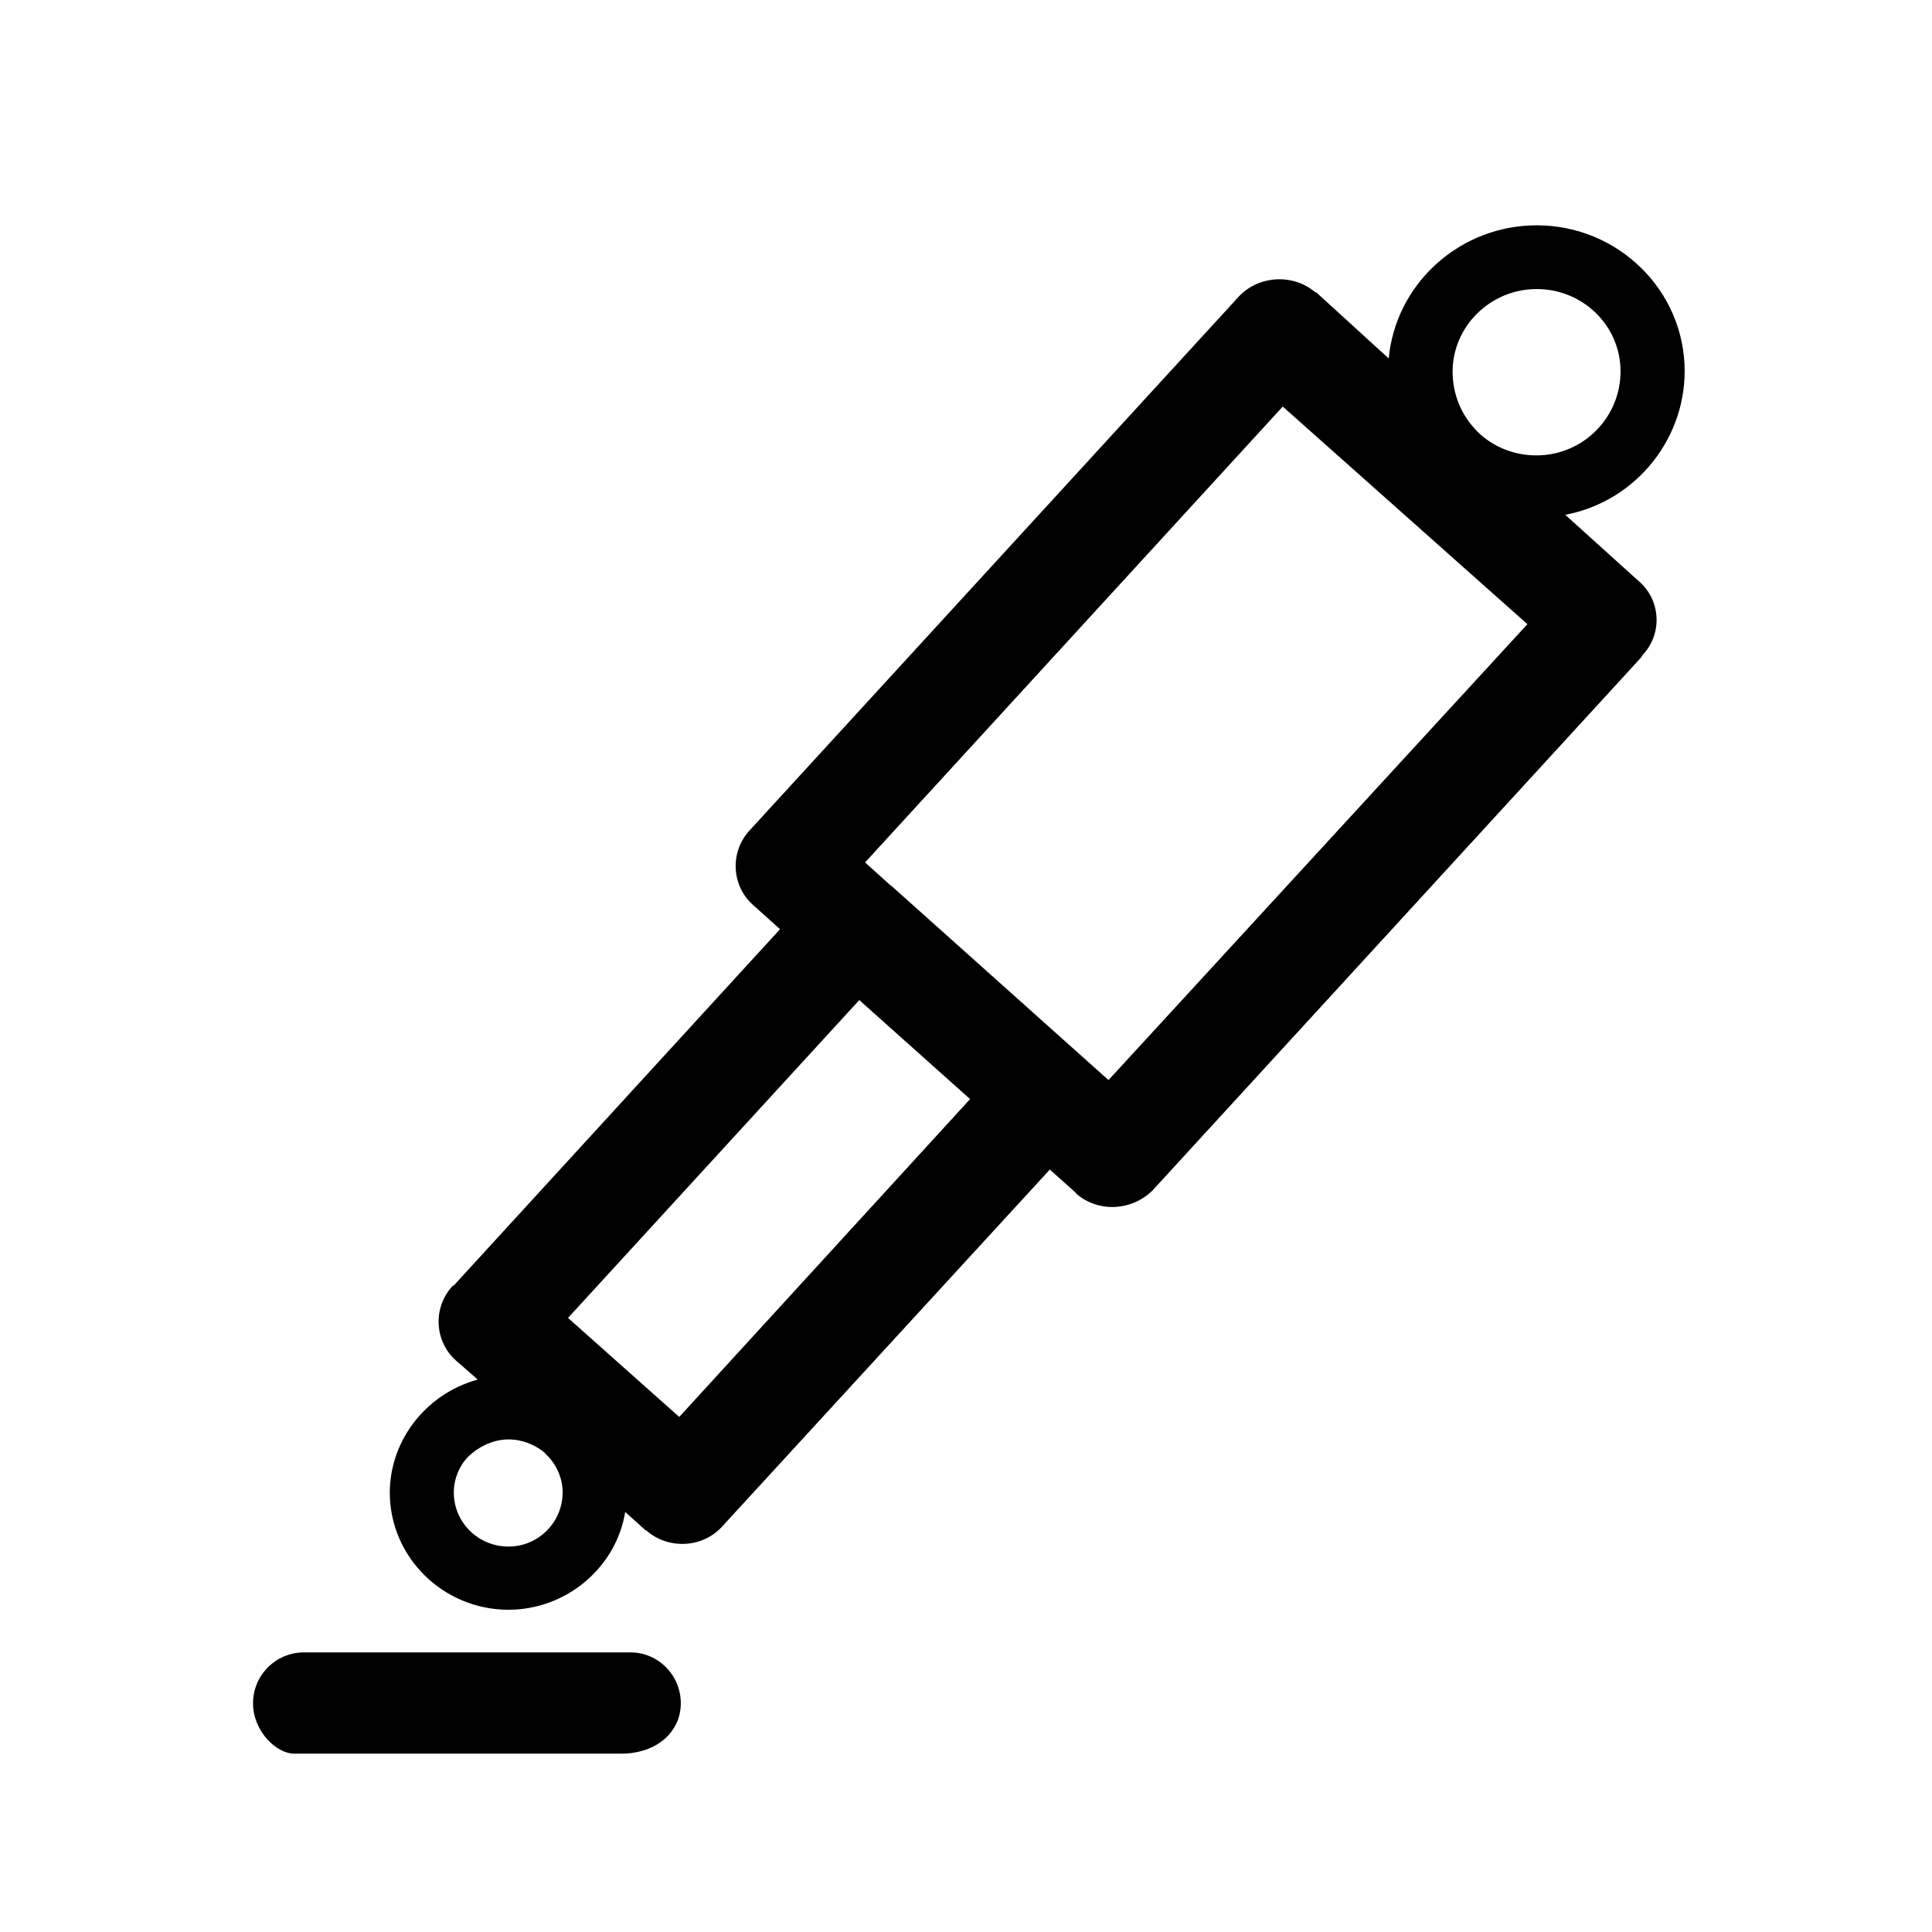
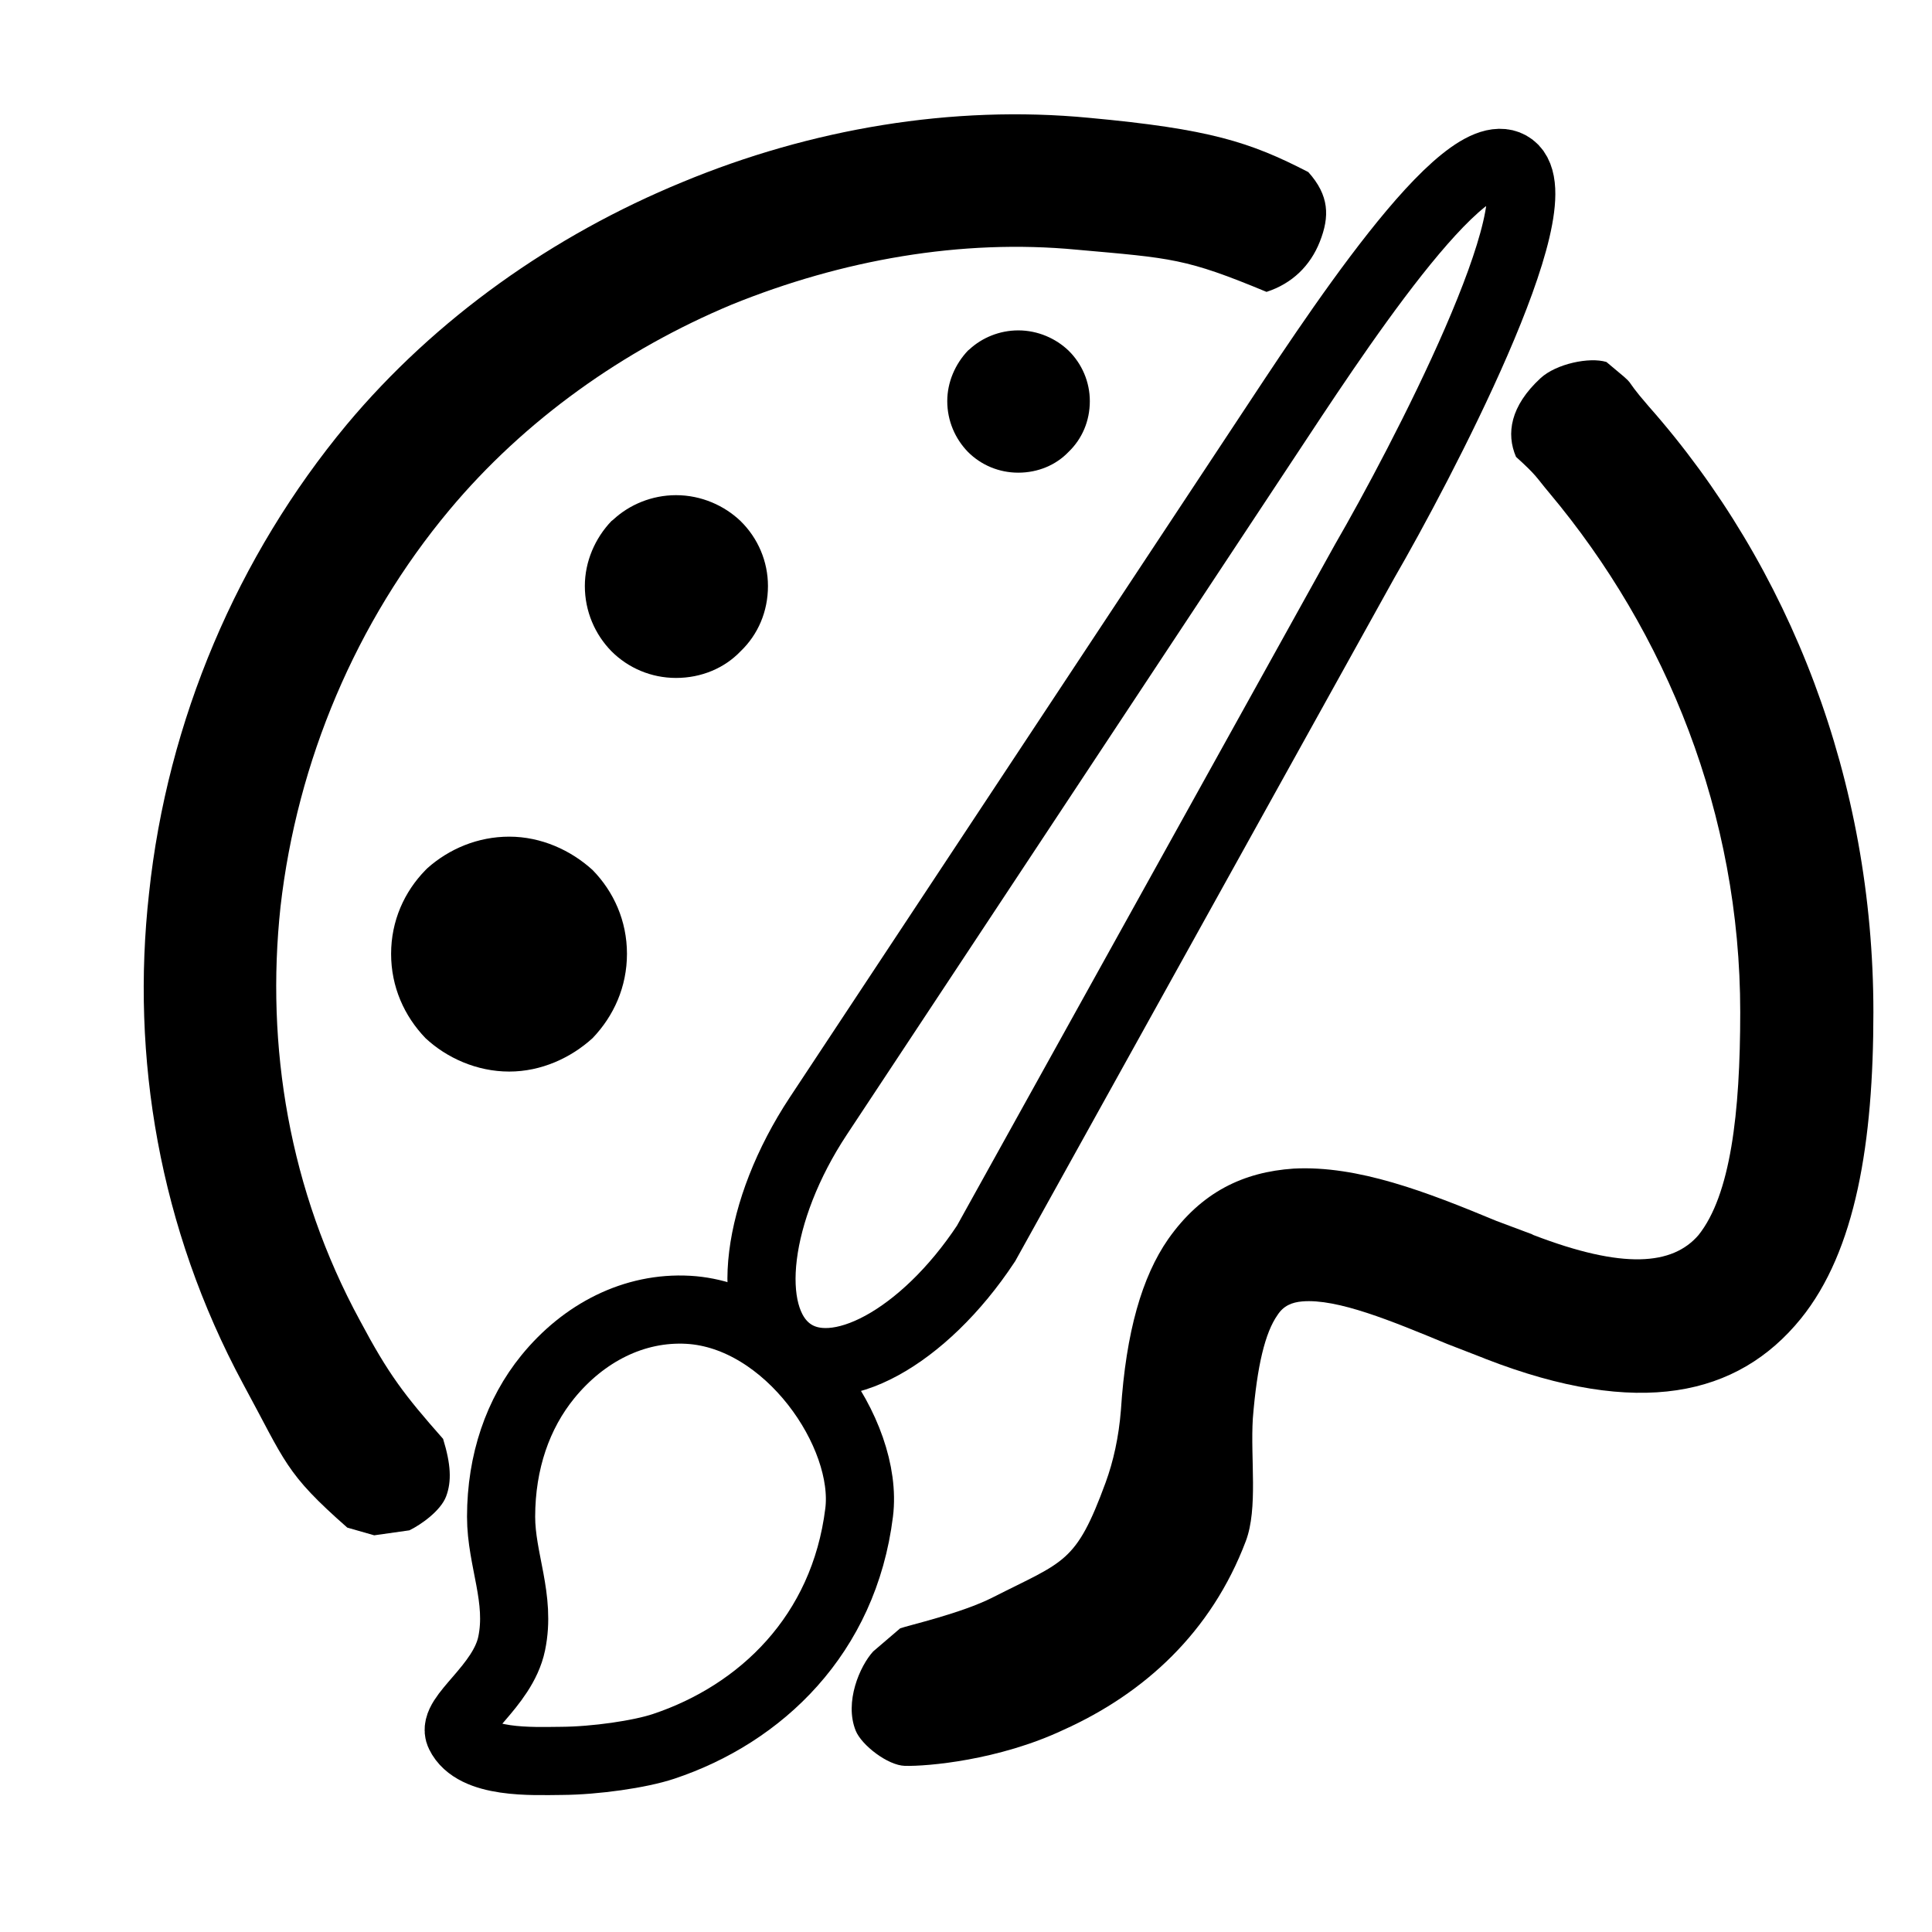
<svg xmlns="http://www.w3.org/2000/svg" version="1.1" id="图层_1" x="0px" y="0px" width="28.35px" height="28.35px" viewBox="0 0 28.35 28.35" enable-background="new 0 0 28.35 28.35" xml:space="preserve">
-   <g>
-     <path d="M4.318,25.733h4.792c0.543,0,0.88-0.332,0.88-0.738c0-0.42-0.337-0.748-0.738-0.748H4.46c-0.406,0-0.747,0.328-0.747,0.748   C3.713,25.401,4.054,25.733,4.318,25.733z" />
-     <path d="M15.405,17.162l-4.812,5.242c-0.286,0.312-0.786,0.337-1.108,0.055l-0.018-0.009l-0.293-0.264   c-0.127,0.786-0.812,1.392-1.625,1.433c-0.959,0.048-1.779-0.686-1.827-1.632c-0.04-0.803,0.505-1.53,1.288-1.743l-0.316-0.277   c-0.321-0.282-0.346-0.778-0.055-1.095l0.022-0.011l4.785-5.226l-0.393-0.353c-0.321-0.282-0.346-0.777-0.055-1.095l7.189-7.845   c0.292-0.302,0.789-0.327,1.11-0.056l0.023,0.009l1.058,0.965c0.098-1.058,0.978-1.897,2.061-1.951   c1.198-0.06,2.22,0.852,2.279,2.032c0.053,1.065-0.702,2.017-1.75,2.213l1.079,0.974c0.326,0.277,0.351,0.777,0.054,1.085   l-0.016,0.031l-7.168,7.819c-0.305,0.308-0.799,0.333-1.12,0.056l-0.014-0.019L15.405,17.162L15.405,17.162z M23.778,5.39   L23.778,5.39c-0.033-0.669-0.613-1.181-1.291-1.147c-0.676,0.034-1.204,0.606-1.17,1.271l0,0c0.016,0.327,0.152,0.623,0.398,0.854   c0.253,0.226,0.575,0.329,0.894,0.313C23.287,6.646,23.812,6.068,23.778,5.39L23.778,5.39z M8.255,21.861L8.255,21.861   c-0.009-0.188-0.097-0.392-0.261-0.538l0-0.005c-0.166-0.136-0.37-0.205-0.569-0.195c-0.213,0.011-0.415,0.115-0.559,0.256   C6.723,21.53,6.65,21.738,6.66,21.941c0.022,0.436,0.397,0.775,0.844,0.752C7.938,22.671,8.277,22.297,8.255,21.861L8.255,21.861z    M13.074,12.998L13.074,12.998l0.011,0.005l3.181,2.846l6.147-6.69l-3.59-3.193l-6.129,6.689L13.074,12.998L13.074,12.998z    M14.235,16.128L14.235,16.128l-1.626-1.453l-4.274,4.664l1.632,1.453L14.235,16.128L14.235,16.128z" />
-   </g>
+   <path fill="none" d="M9.496,8.084l0.031-0.025c0.275-0.256,0.661-0.419,1.074-0.419c0.437,0,0.83,0.181,1.104,0.444  c0.3,0.293,0.469,0.693,0.469,1.111c0,0.437-0.169,0.83-0.469,1.117c-0.274,0.287-0.668,0.456-1.104,0.456  c-0.424,0-0.818-0.169-1.105-0.456C9.215,10.025,9.04,9.631,9.04,9.195C9.04,8.777,9.215,8.377,9.496,8.084z M5.74,13.996  c0-0.483,0.193-0.912,0.504-1.229l0.028-0.028c0.318-0.283,0.739-0.463,1.202-0.463c0.47,0,0.905,0.2,1.223,0.49  C9.007,13.085,9.2,13.513,9.2,13.996c0,0.484-0.194,0.912-0.504,1.236c-0.318,0.29-0.753,0.491-1.223,0.491  c-0.477,0-0.919-0.201-1.229-0.491C5.933,14.908,5.74,14.48,5.74,13.996z" />
+   <path d="M5.096,22.416c-0.915-0.805-0.899-0.95-1.53-2.111c-1.23-2.285-1.648-4.794-1.379-7.197c0.268-2.534,1.298-4.95,2.902-6.879  c1.305-1.56,3.027-2.777,4.925-3.557c1.879-0.78,3.957-1.136,5.967-0.943c1.766,0.163,2.361,0.354,3.217,0.796  c0.308,0.343,0.316,0.651,0.168,1.024c-0.139,0.35-0.404,0.612-0.781,0.734c-1.19-0.494-1.383-0.494-2.784-0.619  c-1.698-0.162-3.446,0.15-5.062,0.805c-1.586,0.662-3.04,1.692-4.145,3.015c-1.367,1.636-2.234,3.683-2.478,5.823  c-0.219,2.041,0.125,4.157,1.167,6.073c0.418,0.786,0.647,1.086,1.219,1.734c0.114,0.371,0.128,0.622,0.044,0.845  c-0.08,0.211-0.371,0.416-0.539,0.497l-0.516,0.073L5.096,22.416z" />
+   <path d="M13.209,23.894c0.124-0.045,0.897-0.219,1.361-0.455c1.05-0.534,1.217-0.493,1.654-1.685  c0.113-0.308,0.193-0.668,0.224-1.061c0.075-1.154,0.312-1.96,0.693-2.509c0.487-0.693,1.105-0.986,1.841-1.036  c0.943-0.05,1.954,0.343,2.977,0.768l0.518,0.194l0.025,0.013c1.317,0.506,2.041,0.443,2.422,0c0.468-0.587,0.612-1.779,0.612-3.271  c0-2.902-1.081-5.567-2.803-7.621c-0.196-0.233-0.174-0.244-0.487-0.527c-0.147-0.34-0.084-0.746,0.361-1.156  c0.229-0.21,0.717-0.313,0.966-0.236c0.52,0.434,0.176,0.14,0.621,0.652c2.079,2.353,3.296,5.499,3.296,8.889  c0,1.903-0.256,3.501-1.067,4.5c-0.924,1.136-2.378,1.46-4.625,0.587l-0.031-0.013l-0.531-0.206v-0.019v0.019  c-0.817-0.338-1.61-0.668-2.128-0.624c-0.15,0.013-0.274,0.063-0.362,0.2c-0.181,0.256-0.3,0.743-0.362,1.517  c-0.037,0.592,0.078,1.319-0.103,1.8c-0.506,1.336-1.485,2.234-2.678,2.771c-0.949,0.446-1.998,0.536-2.326,0.527  c-0.251-0.007-0.634-0.304-0.72-0.515c-0.171-0.422,0.062-0.953,0.256-1.164L13.209,23.894z" />
+   <path d="M8.696,15.233C9.007,14.908,9.2,14.48,9.2,13.996c0-0.483-0.194-0.912-0.504-1.229c-0.318-0.29-0.753-0.49-1.223-0.49  c-0.463,0-0.884,0.18-1.202,0.463l-0.028,0.028c-0.311,0.318-0.504,0.746-0.504,1.229c0,0.484,0.193,0.912,0.504,1.236  c0.31,0.29,0.753,0.491,1.229,0.491C7.943,15.724,8.378,15.523,8.696,15.233z" />
+   <path d="M9.92,9.948c0.374,0,0.712-0.145,0.947-0.391c0.257-0.246,0.402-0.584,0.402-0.958c0-0.359-0.145-0.701-0.402-0.953  c-0.235-0.225-0.573-0.38-0.947-0.38c-0.354,0-0.685,0.139-0.921,0.359L8.972,7.646C8.732,7.897,8.582,8.24,8.582,8.599  c0,0.374,0.15,0.712,0.391,0.958C9.219,9.803,9.556,9.948,9.92,9.948z" />
+   <path d="M14.942,6.936c0.291,0,0.554-0.113,0.737-0.304c0.2-0.192,0.313-0.454,0.313-0.746c0-0.279-0.113-0.546-0.313-0.742  c-0.183-0.175-0.446-0.296-0.737-0.296c-0.275,0-0.533,0.108-0.717,0.279l-0.021,0.017C14.017,5.341,13.9,5.607,13.9,5.886  c0,0.291,0.117,0.554,0.304,0.746C14.396,6.824,14.658,6.936,14.942,6.936z" />
+   <path fill="none" stroke="#000000" stroke-miterlimit="10" d="M22.186,2.447c0.68,0.517-1.352,4.391-2.161,5.788l-5.556,10.012  c-0.915,1.384-2.208,2.088-2.888,1.571l0,0c-0.68-0.517-0.488-2.058,0.427-3.442l6.576-9.948C19.5,5.044,21.506,1.931,22.186,2.447  L22.186,2.447z" />
+   <path fill="none" stroke="#000000" stroke-miterlimit="10" d="M12.607,22.194c-0.223,1.797-1.445,2.957-2.869,3.432  c-0.347,0.116-1.004,0.21-1.497,0.213c-0.429,0.003-1.282,0.048-1.496-0.392c-0.126-0.258,0.631-0.695,0.763-1.329  c0.138-0.661-0.155-1.229-0.155-1.862c0.001-0.807,0.246-1.512,0.685-2.052c0.525-0.645,1.265-1.029,2.063-0.984  C11.567,19.304,12.751,21.041,12.607,22.194z" />
+   <path d="M22.323,5.41" />
</svg>
